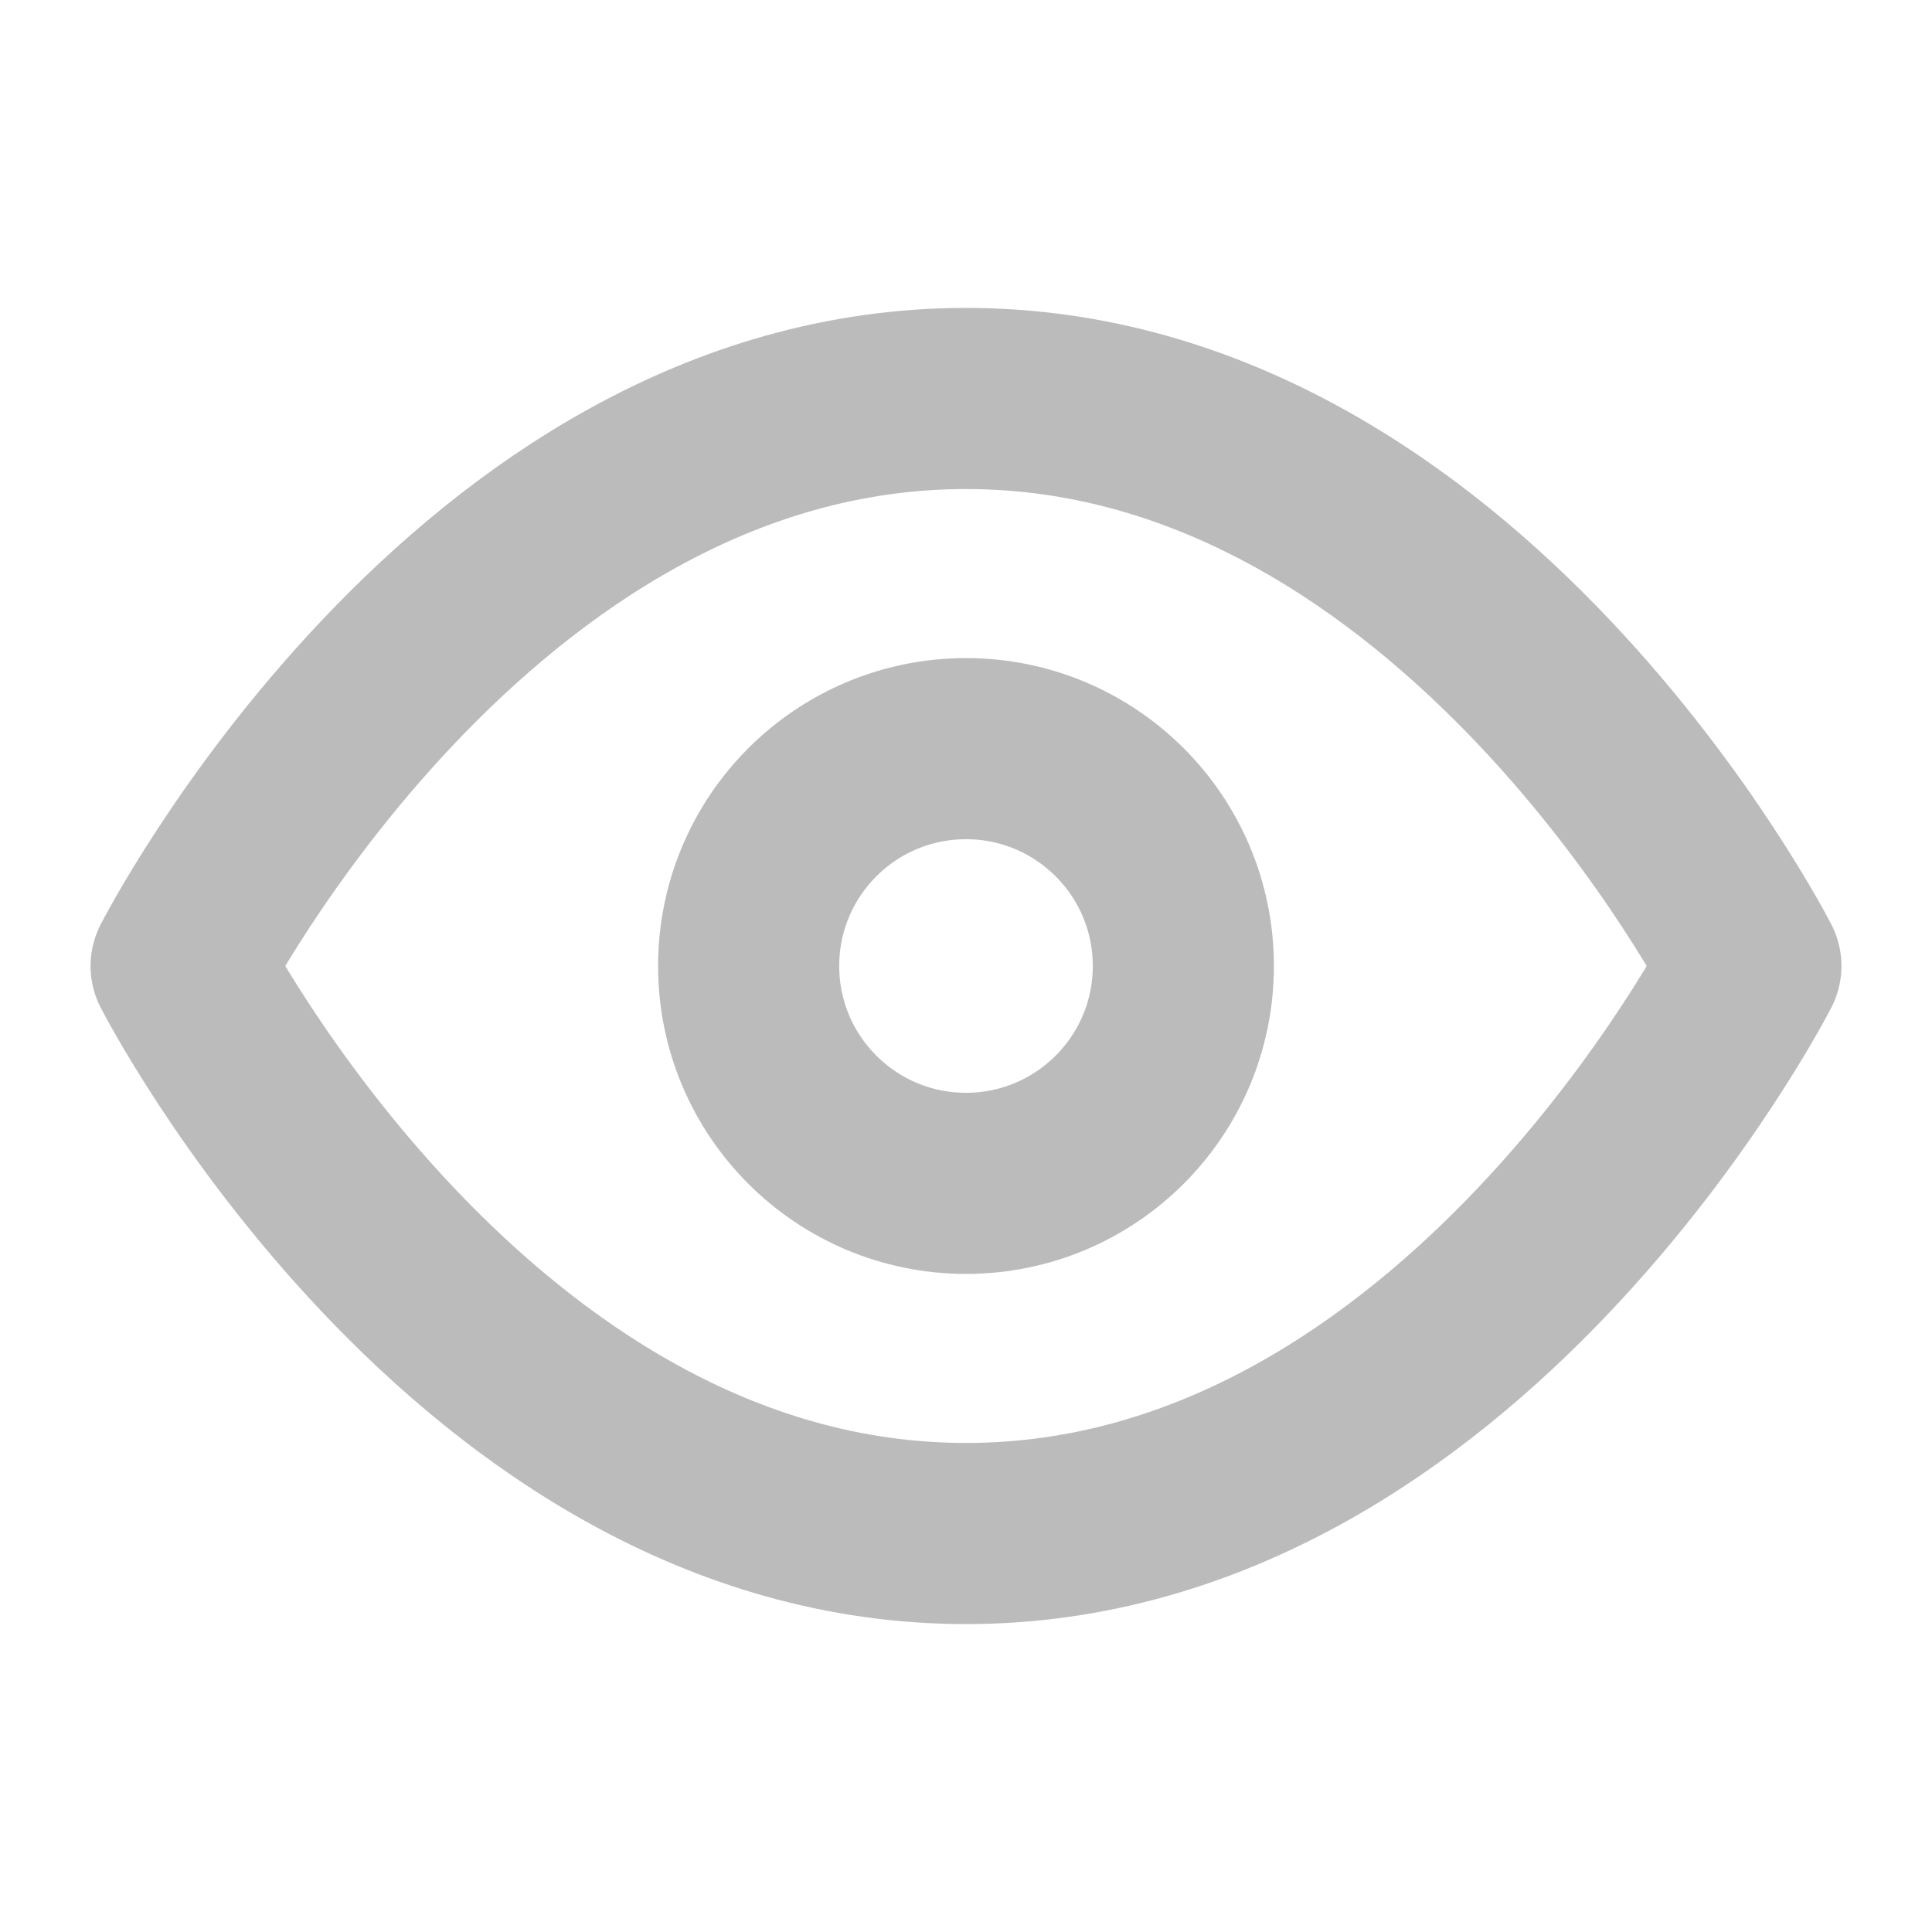
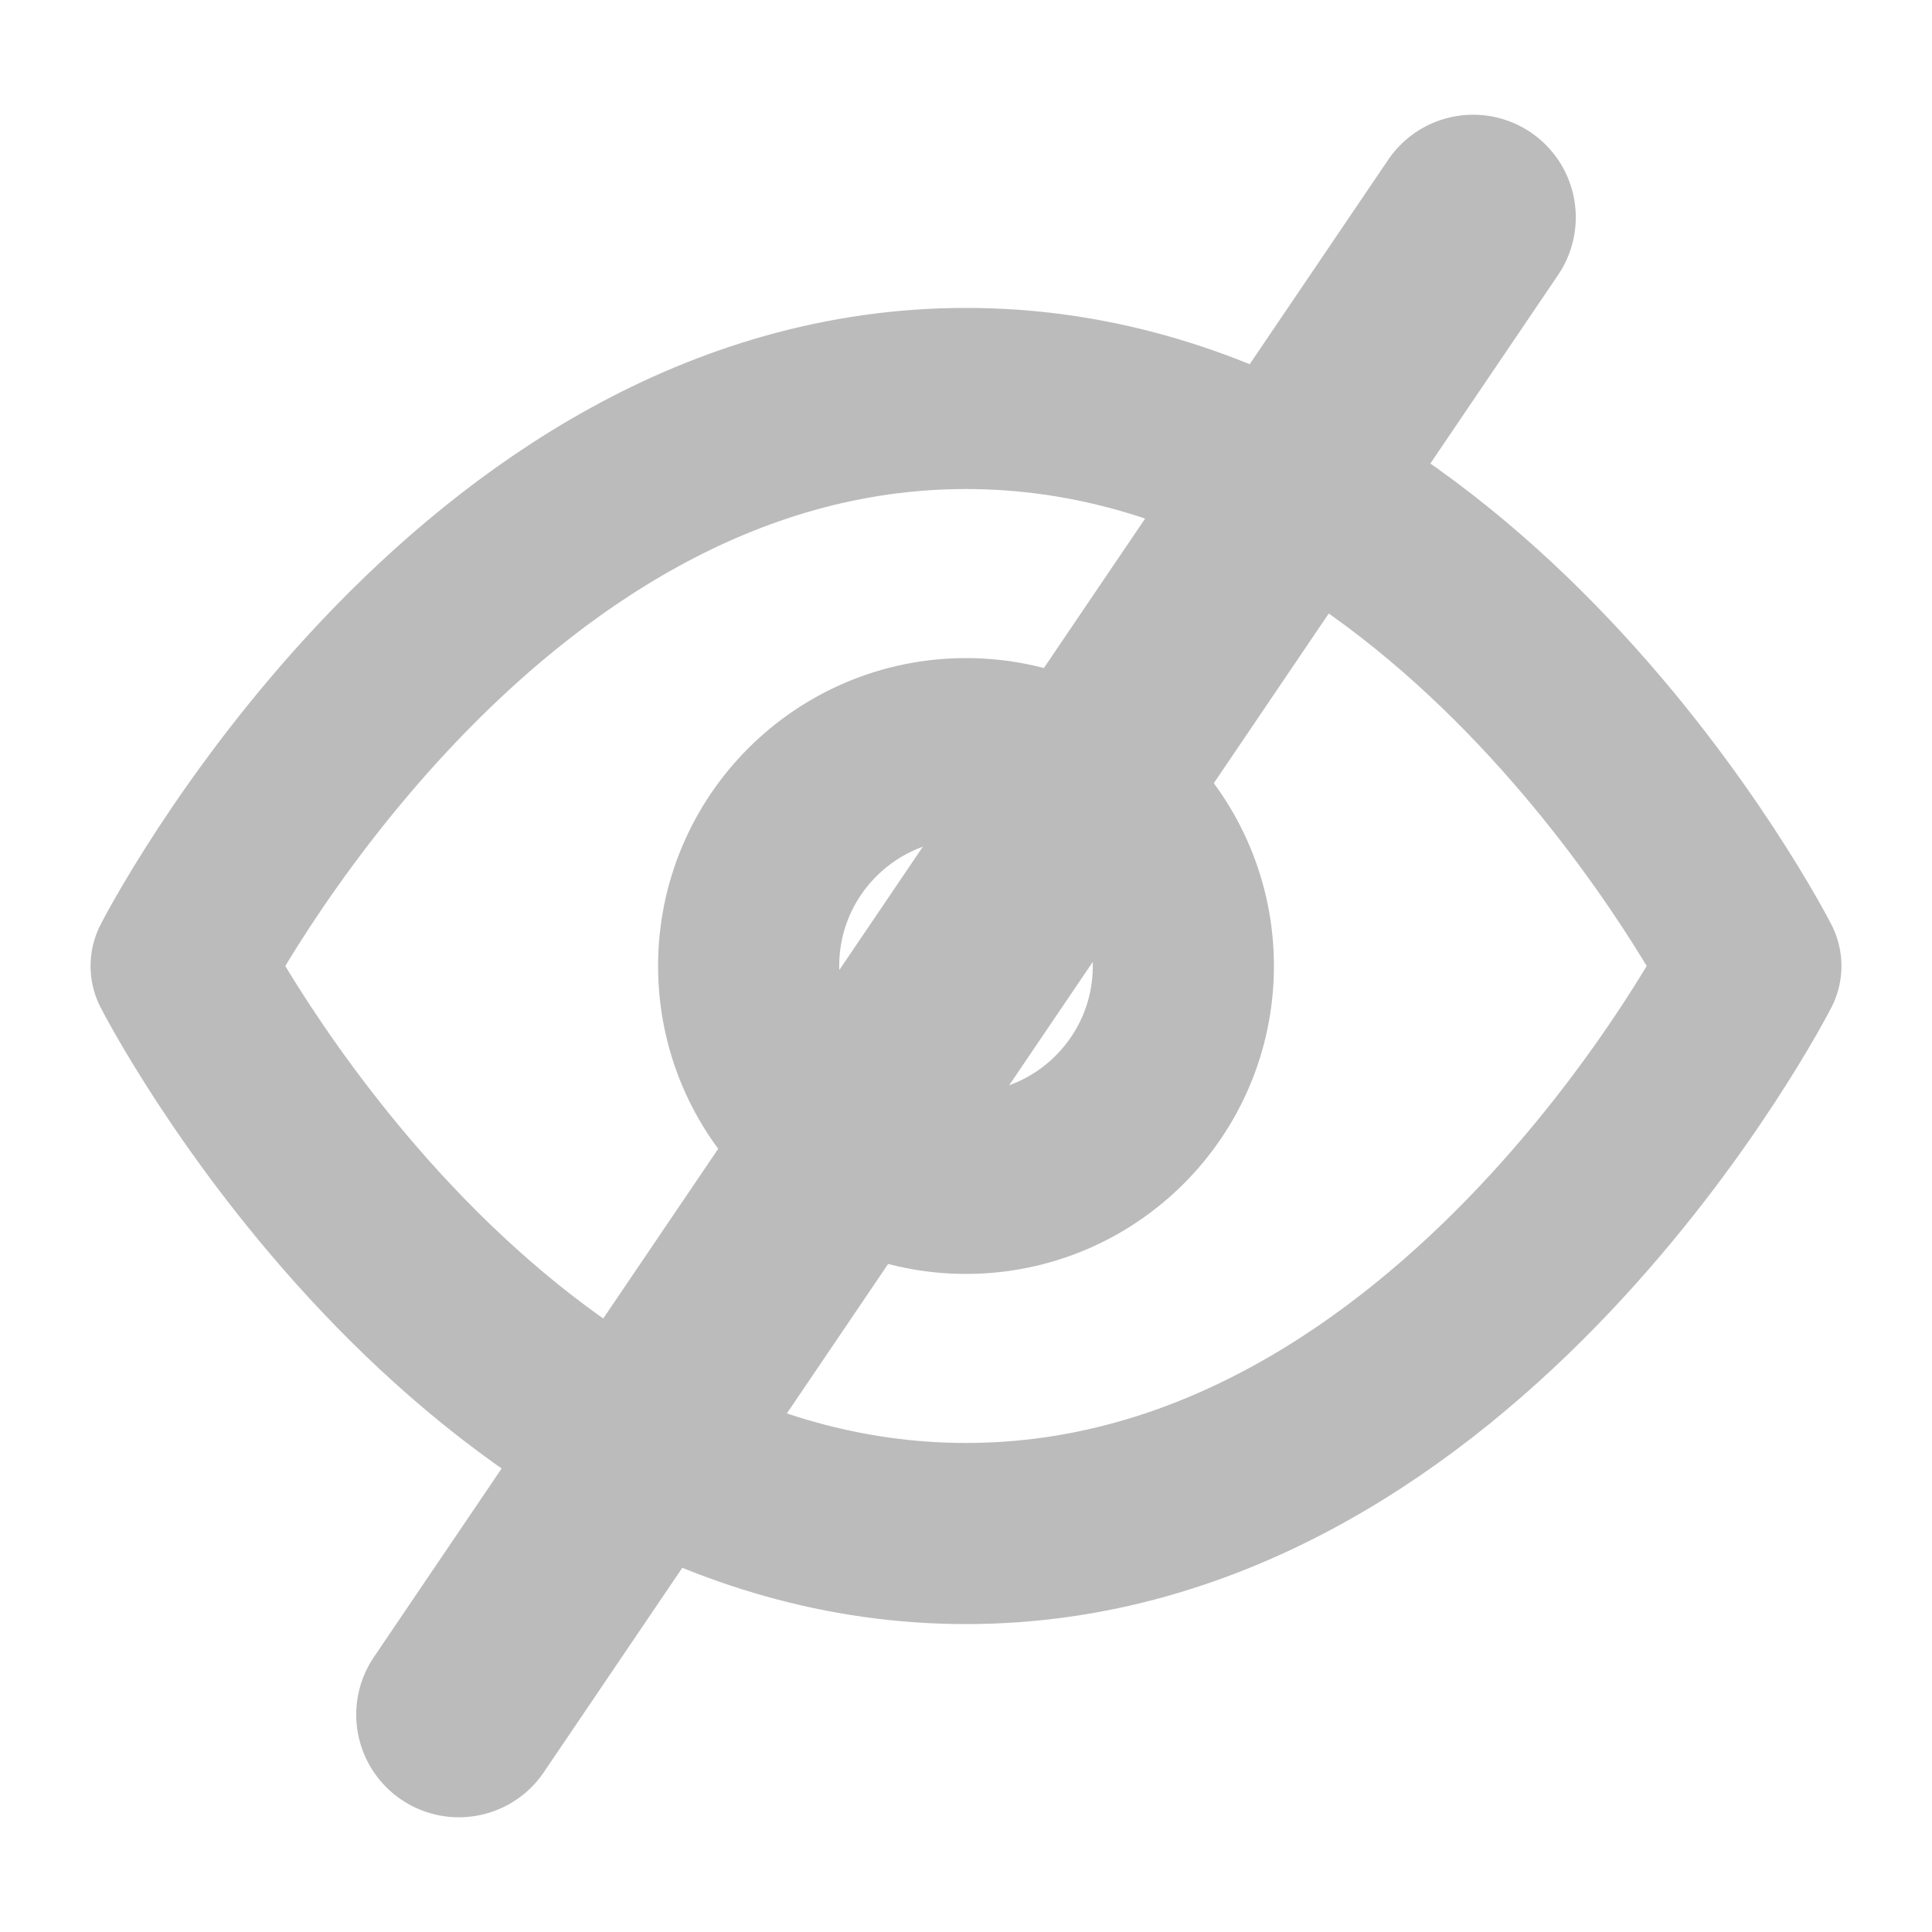
<svg xmlns="http://www.w3.org/2000/svg" version="1.1" id="Ebene_1" x="0px" y="0px" width="16px" height="16px" viewBox="0 0 16 16" style="enable-background:new 0 0 16 16;" xml:space="preserve">
  <style type="text/css">
- 	.st0{fill:none;stroke:#bbbbbb;stroke-width:1.5;stroke-linecap:round;stroke-linejoin:round;}
+ 	.st0{fill:none;stroke:#BBBBBB;stroke-width:1.5;stroke-linecap:round;stroke-linejoin:round;}
+ 	.st1{fill:none;stroke:#BBBBBB;stroke-width:1.7;stroke-linecap:round;stroke-miterlimit:10;}
</style>
  <path class="st0" d="M1.5,8c0,0,2.4-4.7,6.5-4.7S14.5,8,14.5,8s-2.4,4.7-6.5,4.7S1.5,8,1.5,8z" />
  <circle class="st0" cx="8" cy="8" r="1.8" />
+   <line class="st1" x1="12.2" y1="1.8" x2="3.8" y2="14.2" />
</svg>
